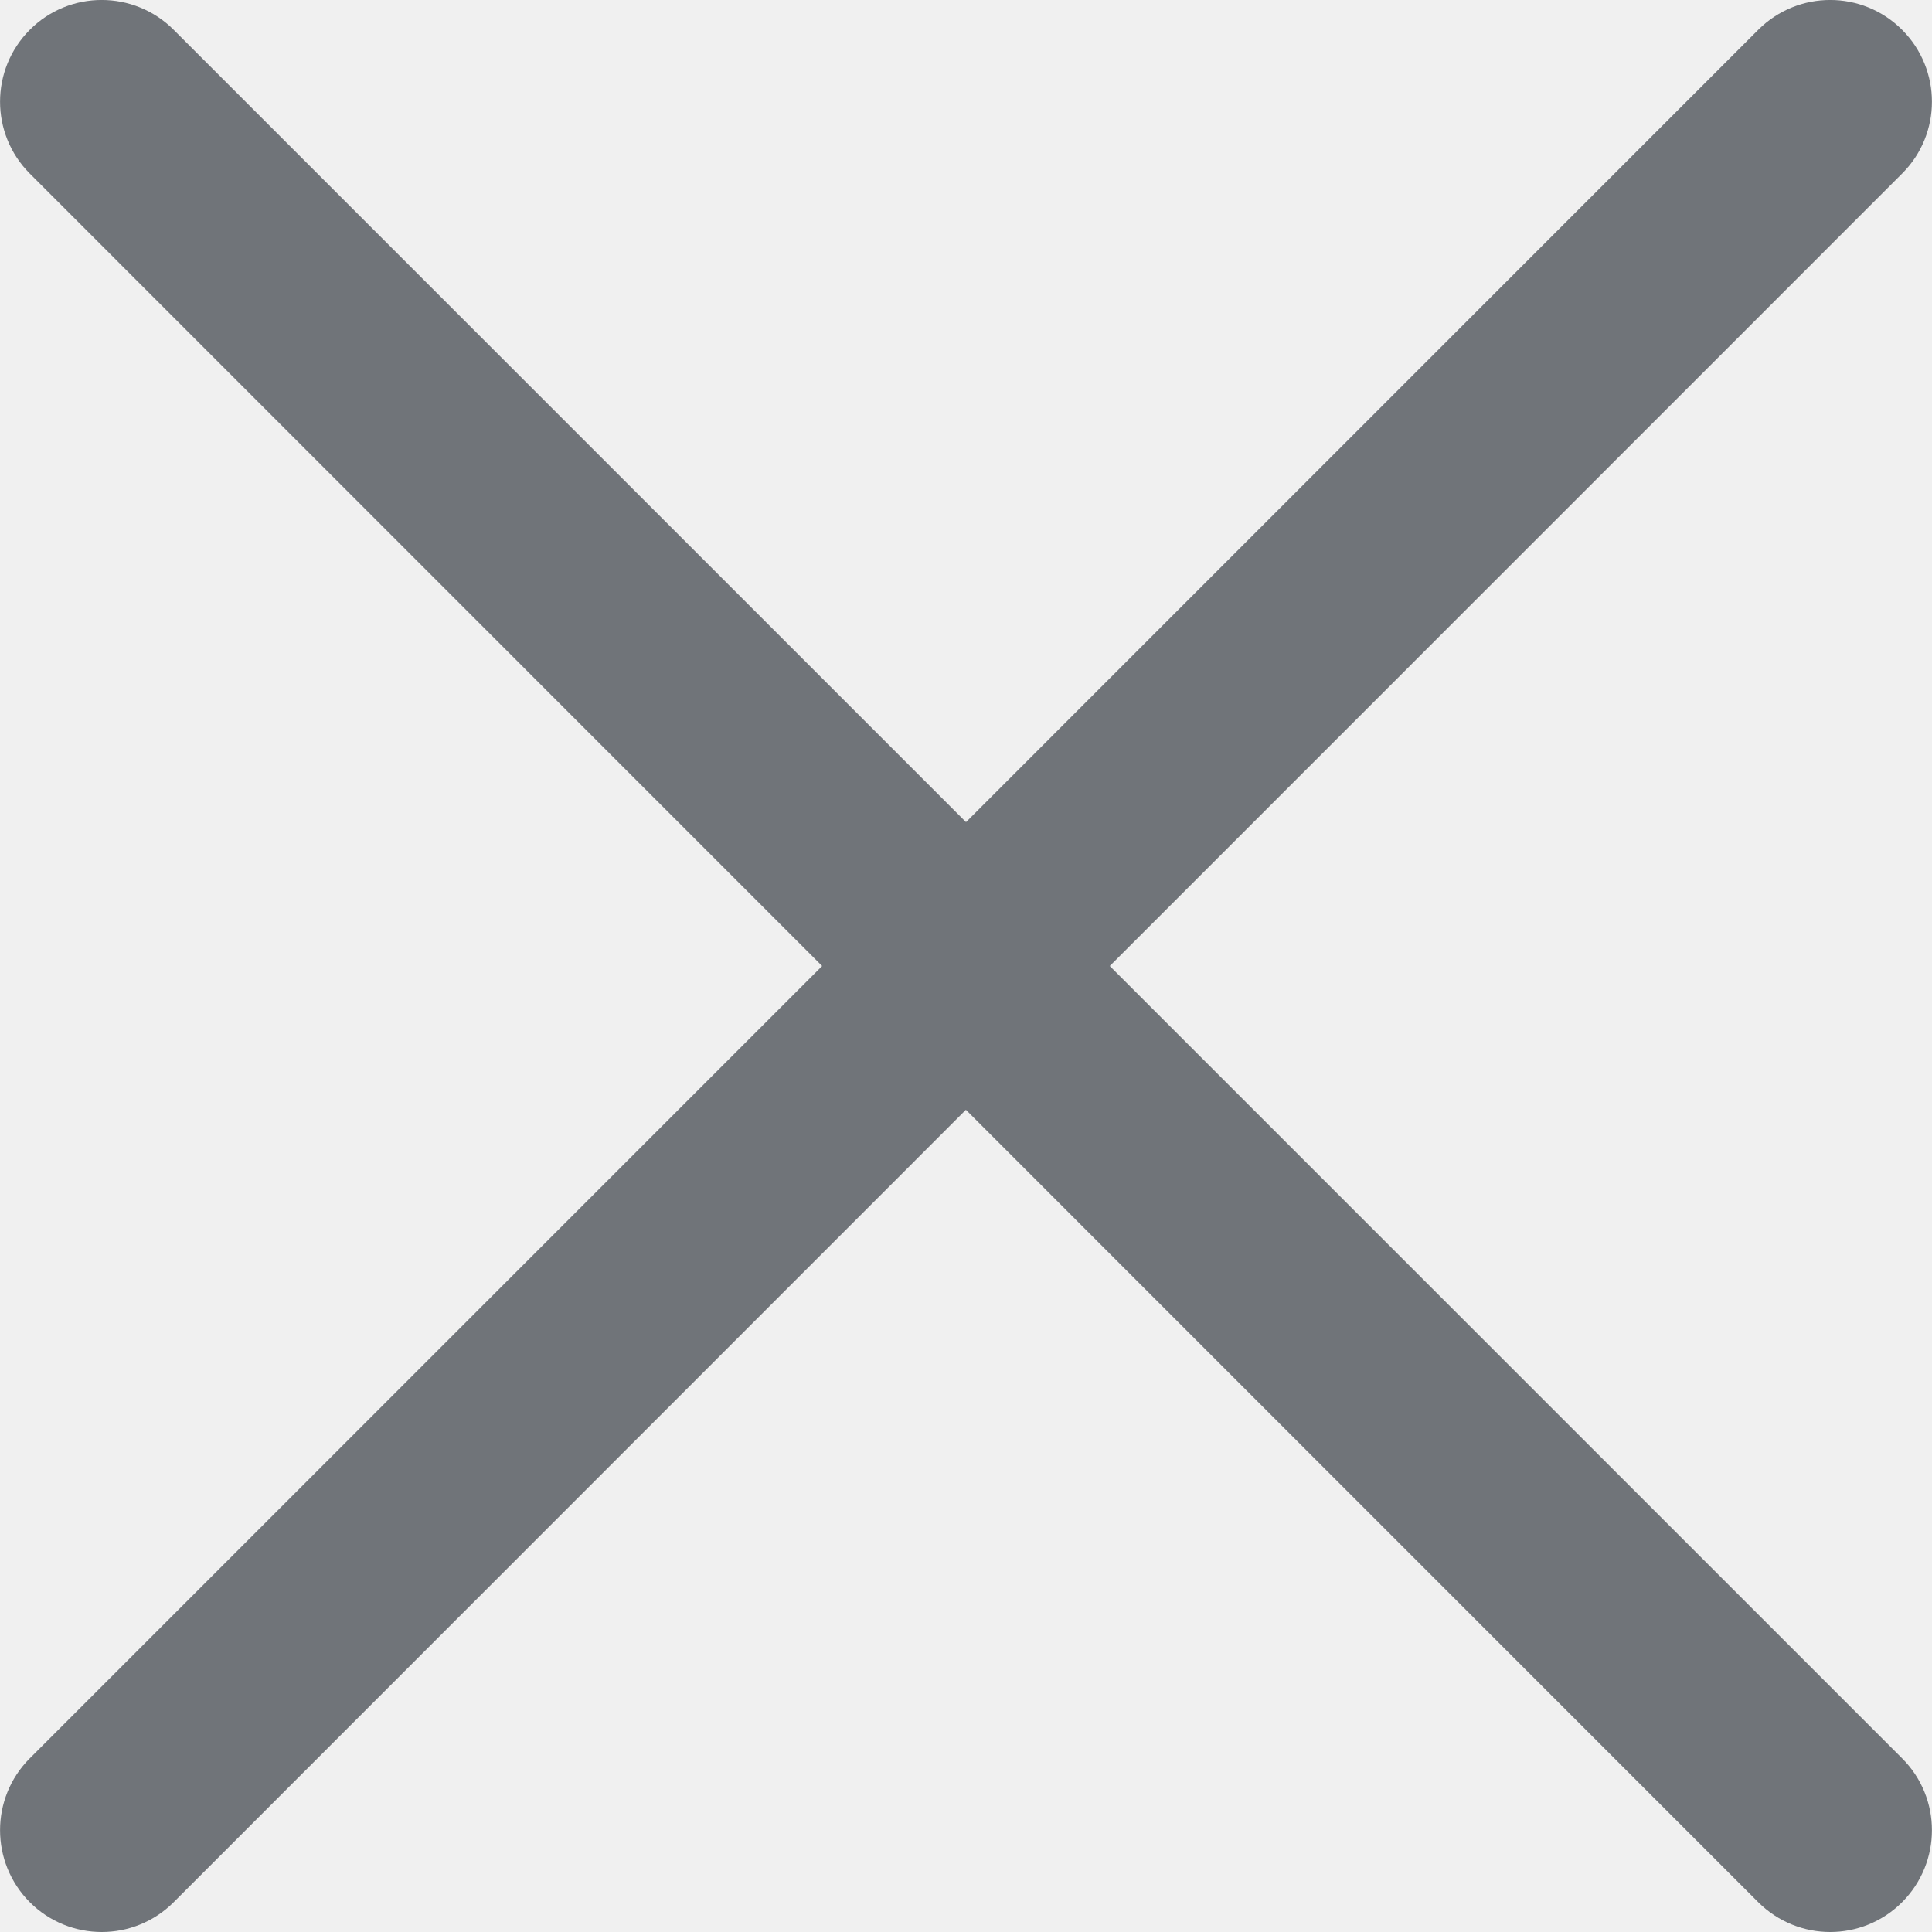
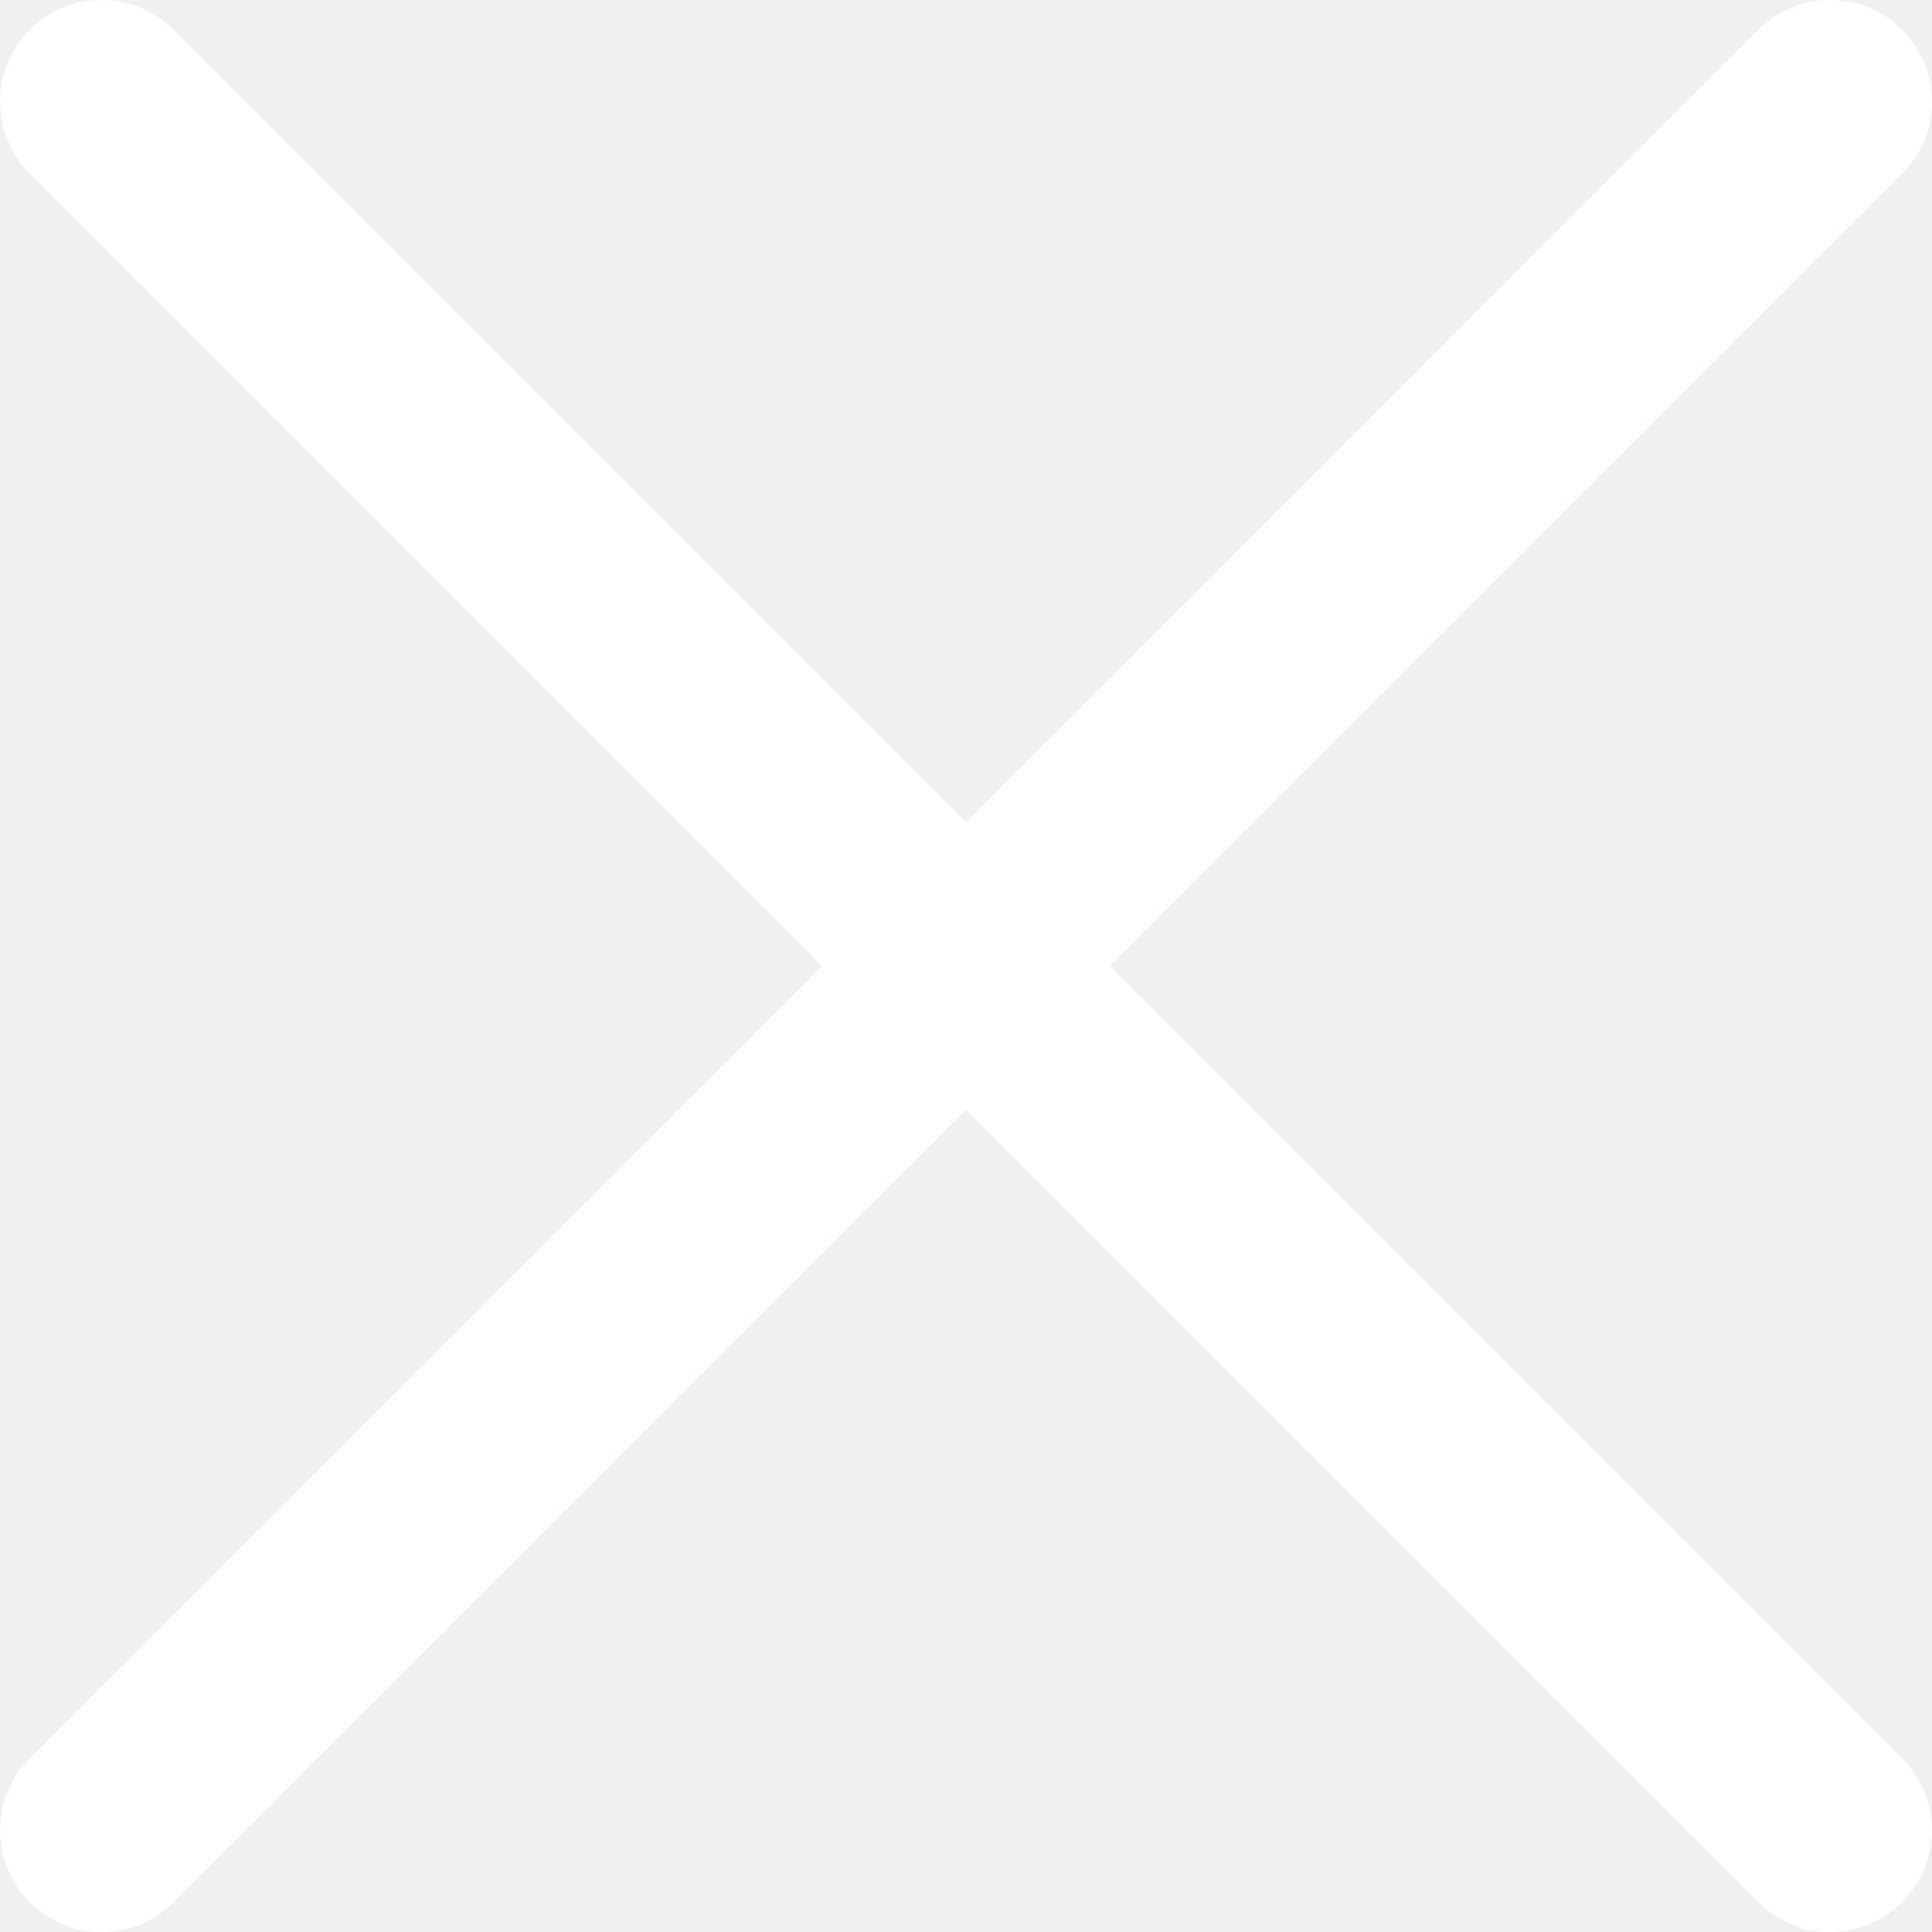
<svg xmlns="http://www.w3.org/2000/svg" width="19" height="19" viewBox="0 0 19 19">
-   <path fill="#707479" fill-rule="evenodd" d="M10.914 9.5l7.792-7.793c.391-.39.391-1.023 0-1.414s-1.023-.391-1.415 0L9.5 8.085 1.708.293C1.317-.098.683-.098.293.293c-.39.391-.39 1.023 0 1.414L8.085 9.5.293 17.292c-.39.39-.39 1.023 0 1.415.195.195.451.293.708.293.256 0 .512-.098.707-.293l7.791-7.793 7.792 7.793c.196.195.452.293.708.293.256 0 .512-.098.707-.293.391-.392.391-1.025 0-1.415L10.914 9.5z" />
+   <path fill="#ffffff" fill-rule="evenodd" d="M10.914 9.5l7.792-7.793c.391-.39.391-1.023 0-1.414s-1.023-.391-1.415 0L9.5 8.085 1.708.293C1.317-.098.683-.098.293.293c-.39.391-.39 1.023 0 1.414L8.085 9.5.293 17.292c-.39.39-.39 1.023 0 1.415.195.195.451.293.708.293.256 0 .512-.098.707-.293l7.791-7.793 7.792 7.793c.196.195.452.293.708.293.256 0 .512-.098.707-.293.391-.392.391-1.025 0-1.415L10.914 9.5z" />
</svg>
